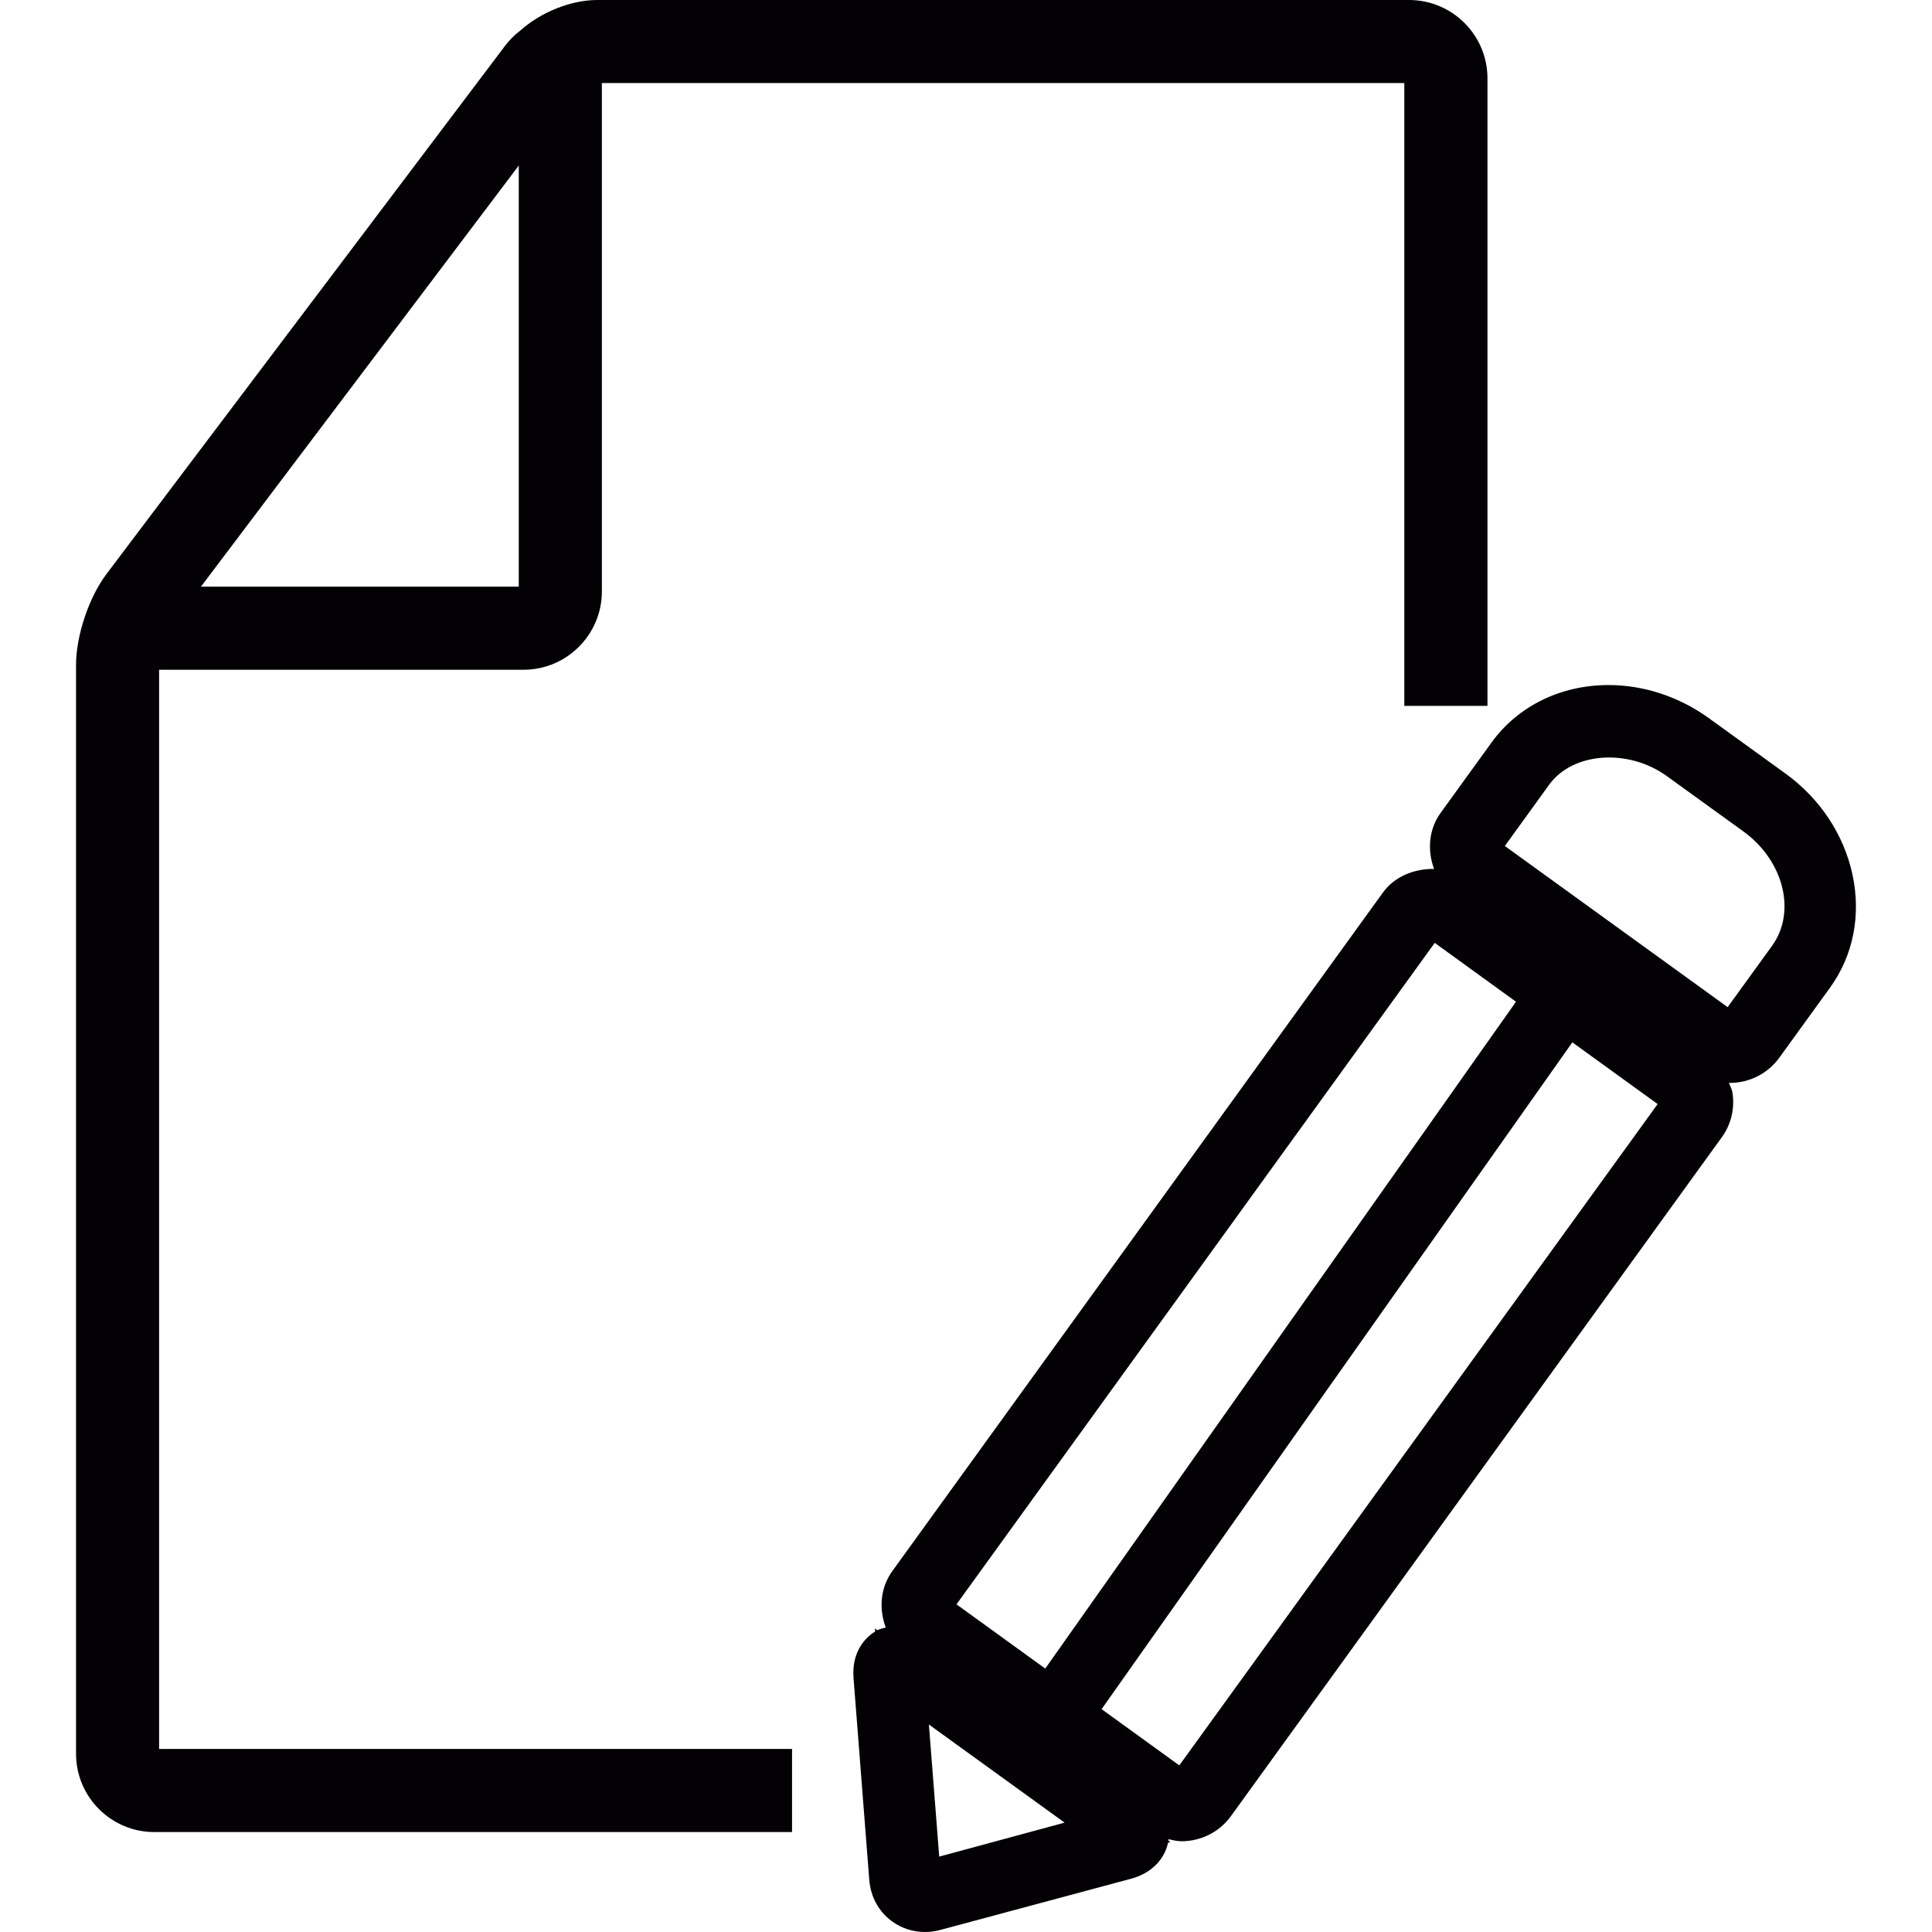
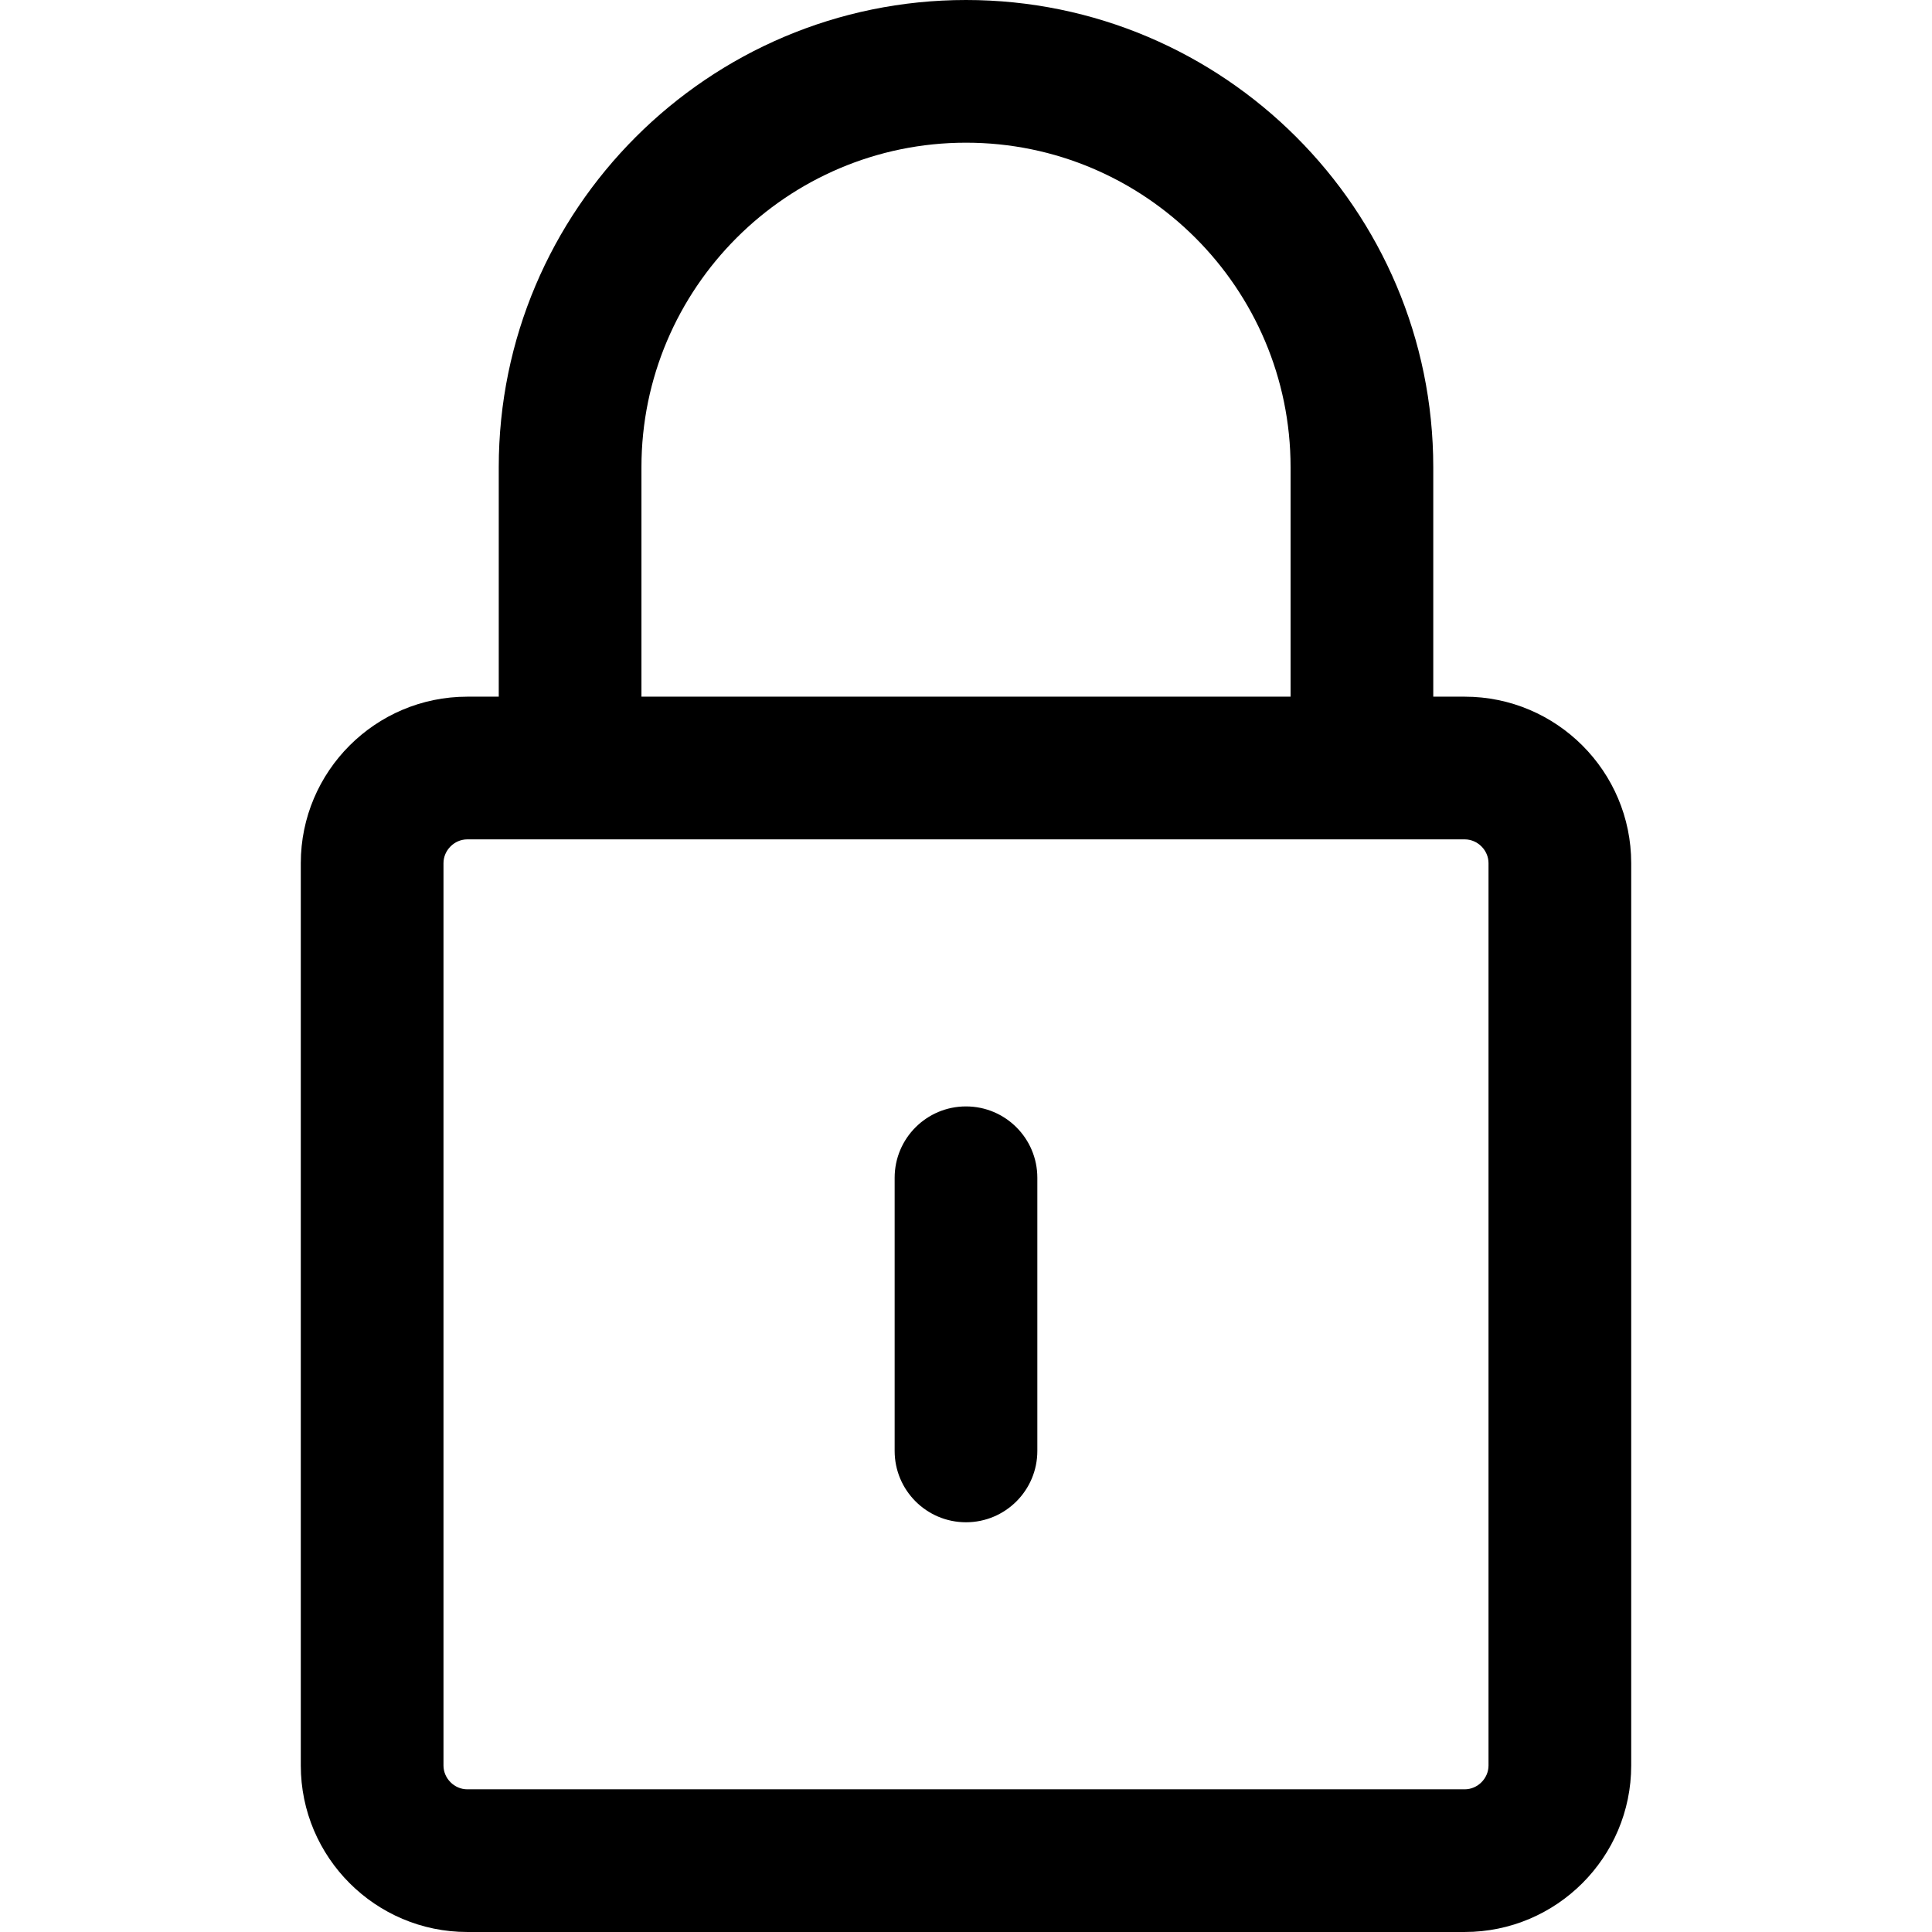
- <svg xmlns="http://www.w3.org/2000/svg" version="1.1" id="Capa_1" x="0px" y="0px" viewBox="0 0 41.723 41.723" style="enable-background:new 0 0 41.723 41.723;" xml:space="preserve">
+ <svg xmlns="http://www.w3.org/2000/svg" version="1.1" id="Capa_1" x="0px" y="0px" viewBox="0 0 203.096 203.096" style="enable-background:new 0 0 203.096 203.096;" xml:space="preserve">
  <g>
-     <g>
-       <path style="fill:#030104;" d="M40.004,18.88c-0.188-0.863-0.701-1.636-1.447-2.176l-1.656-1.197    c-0.637-0.46-1.402-0.713-2.16-0.713c-1.038,0-1.962,0.454-2.533,1.245l-1.093,1.511c-0.267,0.367-0.29,0.818-0.146,1.215    c-0.422-0.005-0.848,0.158-1.102,0.508L19.271,33.928c-0.266,0.368-0.29,0.822-0.143,1.22c-0.069,0.015-0.134,0.034-0.179,0.058    l-0.054-0.039l0.005,0.066c-0.151,0.092-0.517,0.383-0.467,1.01l0.339,4.349c0.029,0.374,0.206,0.694,0.497,0.905    c0.204,0.146,0.448,0.226,0.706,0.226c0.111,0,0.226-0.015,0.334-0.045l4.119-1.106c0.42-0.113,0.715-0.4,0.797-0.777l0.051-0.014    l-0.043-0.029c0.002-0.012-0.001-0.023,0-0.033c0.094,0.021,0.188,0.044,0.285,0.044c0.423,0,0.82-0.203,1.066-0.544L37.18,24.565    c0.207-0.283,0.289-0.632,0.232-0.979c-0.012-0.073-0.052-0.135-0.074-0.203c0.006,0,0.014,0.003,0.021,0.003    c0.423,0,0.821-0.203,1.067-0.545l1.093-1.509C40.024,20.633,40.196,19.764,40.004,18.88z M30.984,20.362l1.755,1.271    L22.573,36.034l-1.917-1.387L30.984,20.362z M20.283,40.095l-0.223-2.853l2.931,2.119L20.283,40.095z M25.468,38.125L23.79,36.91    l10.166-14.4l1.842,1.333L25.468,38.125z M38.27,20.424l-0.96,1.326l-4.812-3.48l0.959-1.326c0.506-0.698,1.701-0.787,2.537-0.185    l1.657,1.197C38.521,18.586,38.798,19.692,38.27,20.424z" />
-       <path style="fill:#030104;" d="M3.436,14.464h7.869c0.934,0,1.693-0.759,1.693-1.692V1.794h17.329v13.45h1.796V1.692    C32.123,0.758,31.363,0,30.43,0H12.896c-0.567,0-1.216,0.263-1.661,0.661c-0.125,0.095-0.233,0.203-0.33,0.331l-8.602,11.4    c-0.383,0.506-0.661,1.335-0.661,1.971v23.51c0,0.935,0.759,1.692,1.692,1.692h13.771V37.77H3.436V14.464z M11.203,3.575v9.094    H4.34L11.203,3.575z" />
-     </g>
+     <path d="M153.976,73.236h-3.308V49.115C150.669,22.033,128.634,0,101.549,0C74.465,0,52.43,22.033,52.43,49.115v24.121H49.12   c-9.649,0-17.5,7.851-17.5,17.5v94.859c0,9.649,7.851,17.5,17.5,17.5h104.856c9.649,0,17.5-7.851,17.5-17.5V90.736   C171.476,81.087,163.626,73.236,153.976,73.236z M67.43,49.115C67.43,30.304,82.736,15,101.549,15   c18.813,0,34.119,15.304,34.119,34.115v24.121H67.43V49.115z M156.476,185.596c0,1.355-1.145,2.5-2.5,2.5H49.12   c-1.355,0-2.5-1.145-2.5-2.5V90.736c0-1.355,1.145-2.5,2.5-2.5H59.93h83.238h10.808c1.355,0,2.5,1.145,2.5,2.5V185.596z" />
+     <path d="M101.547,116.309c-4.142,0-7.5,3.357-7.5,7.5v28.715c0,4.143,3.358,7.5,7.5,7.5c4.142,0,7.5-3.357,7.5-7.5v-28.715   C109.047,119.666,105.689,116.309,101.547,116.309z" />
  </g>
  <g>
</g>
  <g>
</g>
  <g>
</g>
  <g>
</g>
  <g>
</g>
  <g>
</g>
  <g>
</g>
  <g>
</g>
  <g>
</g>
  <g>
</g>
  <g>
</g>
  <g>
</g>
  <g>
</g>
  <g>
</g>
  <g>
</g>
</svg>
